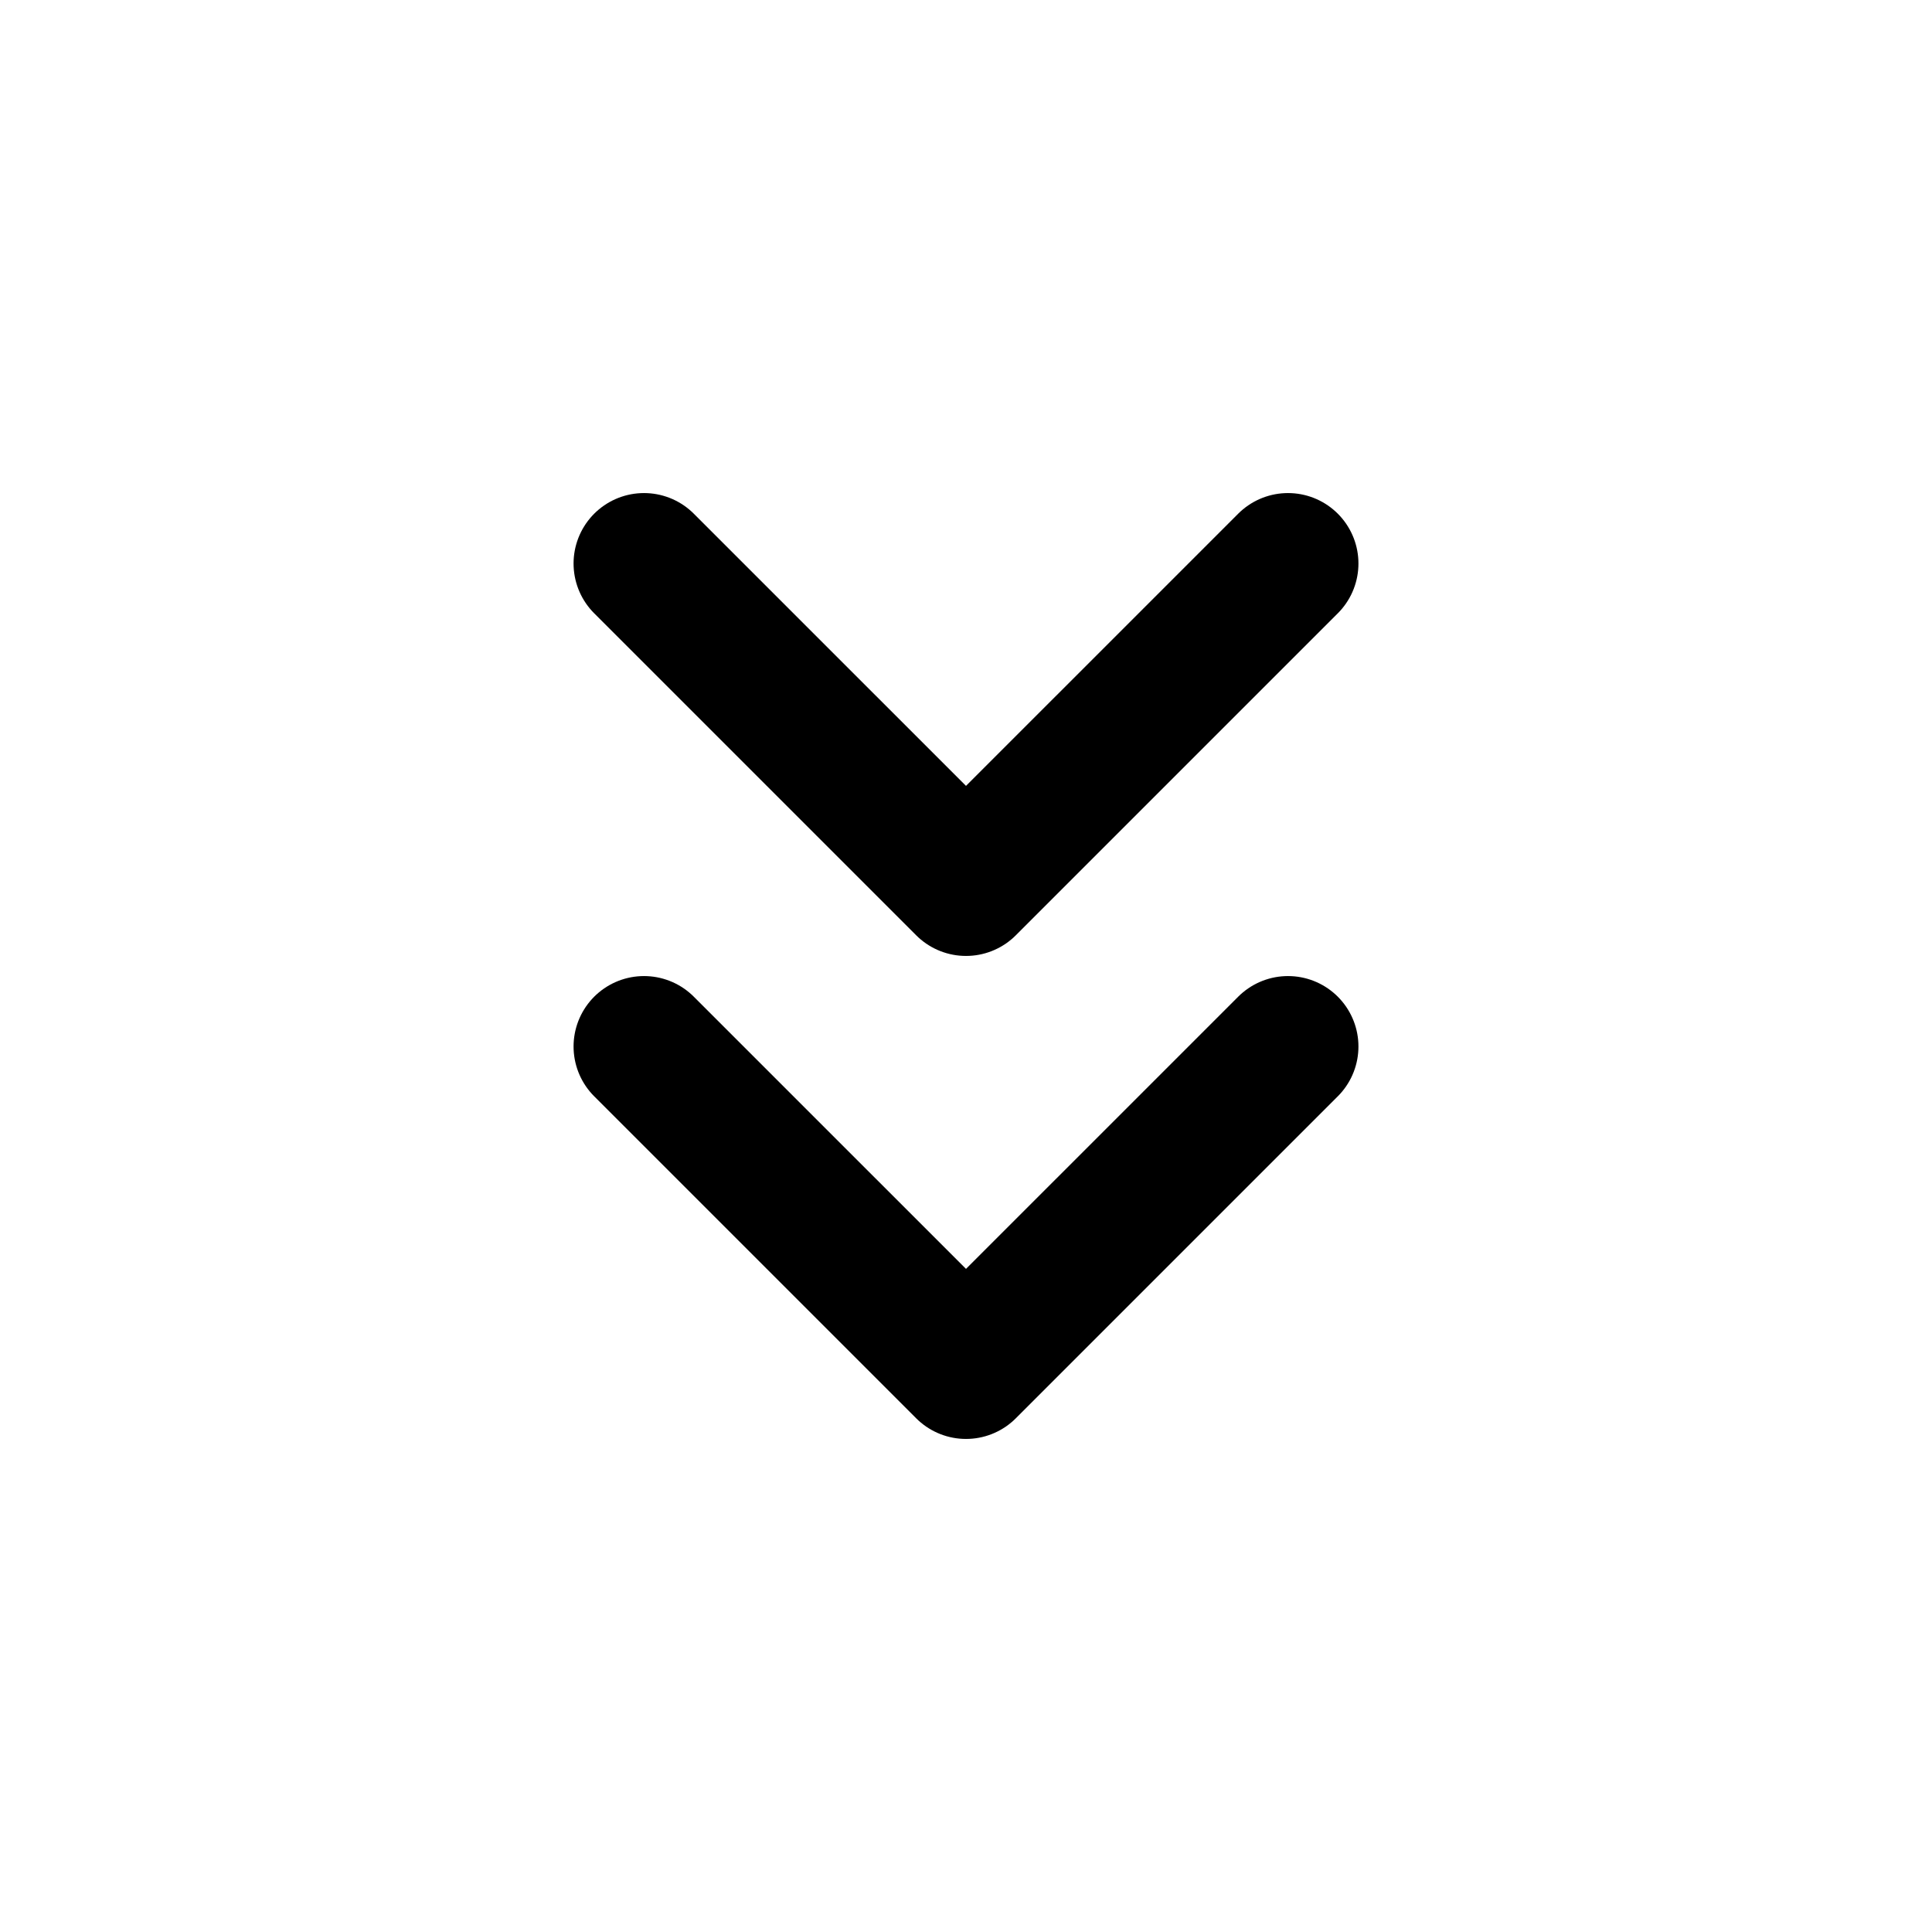
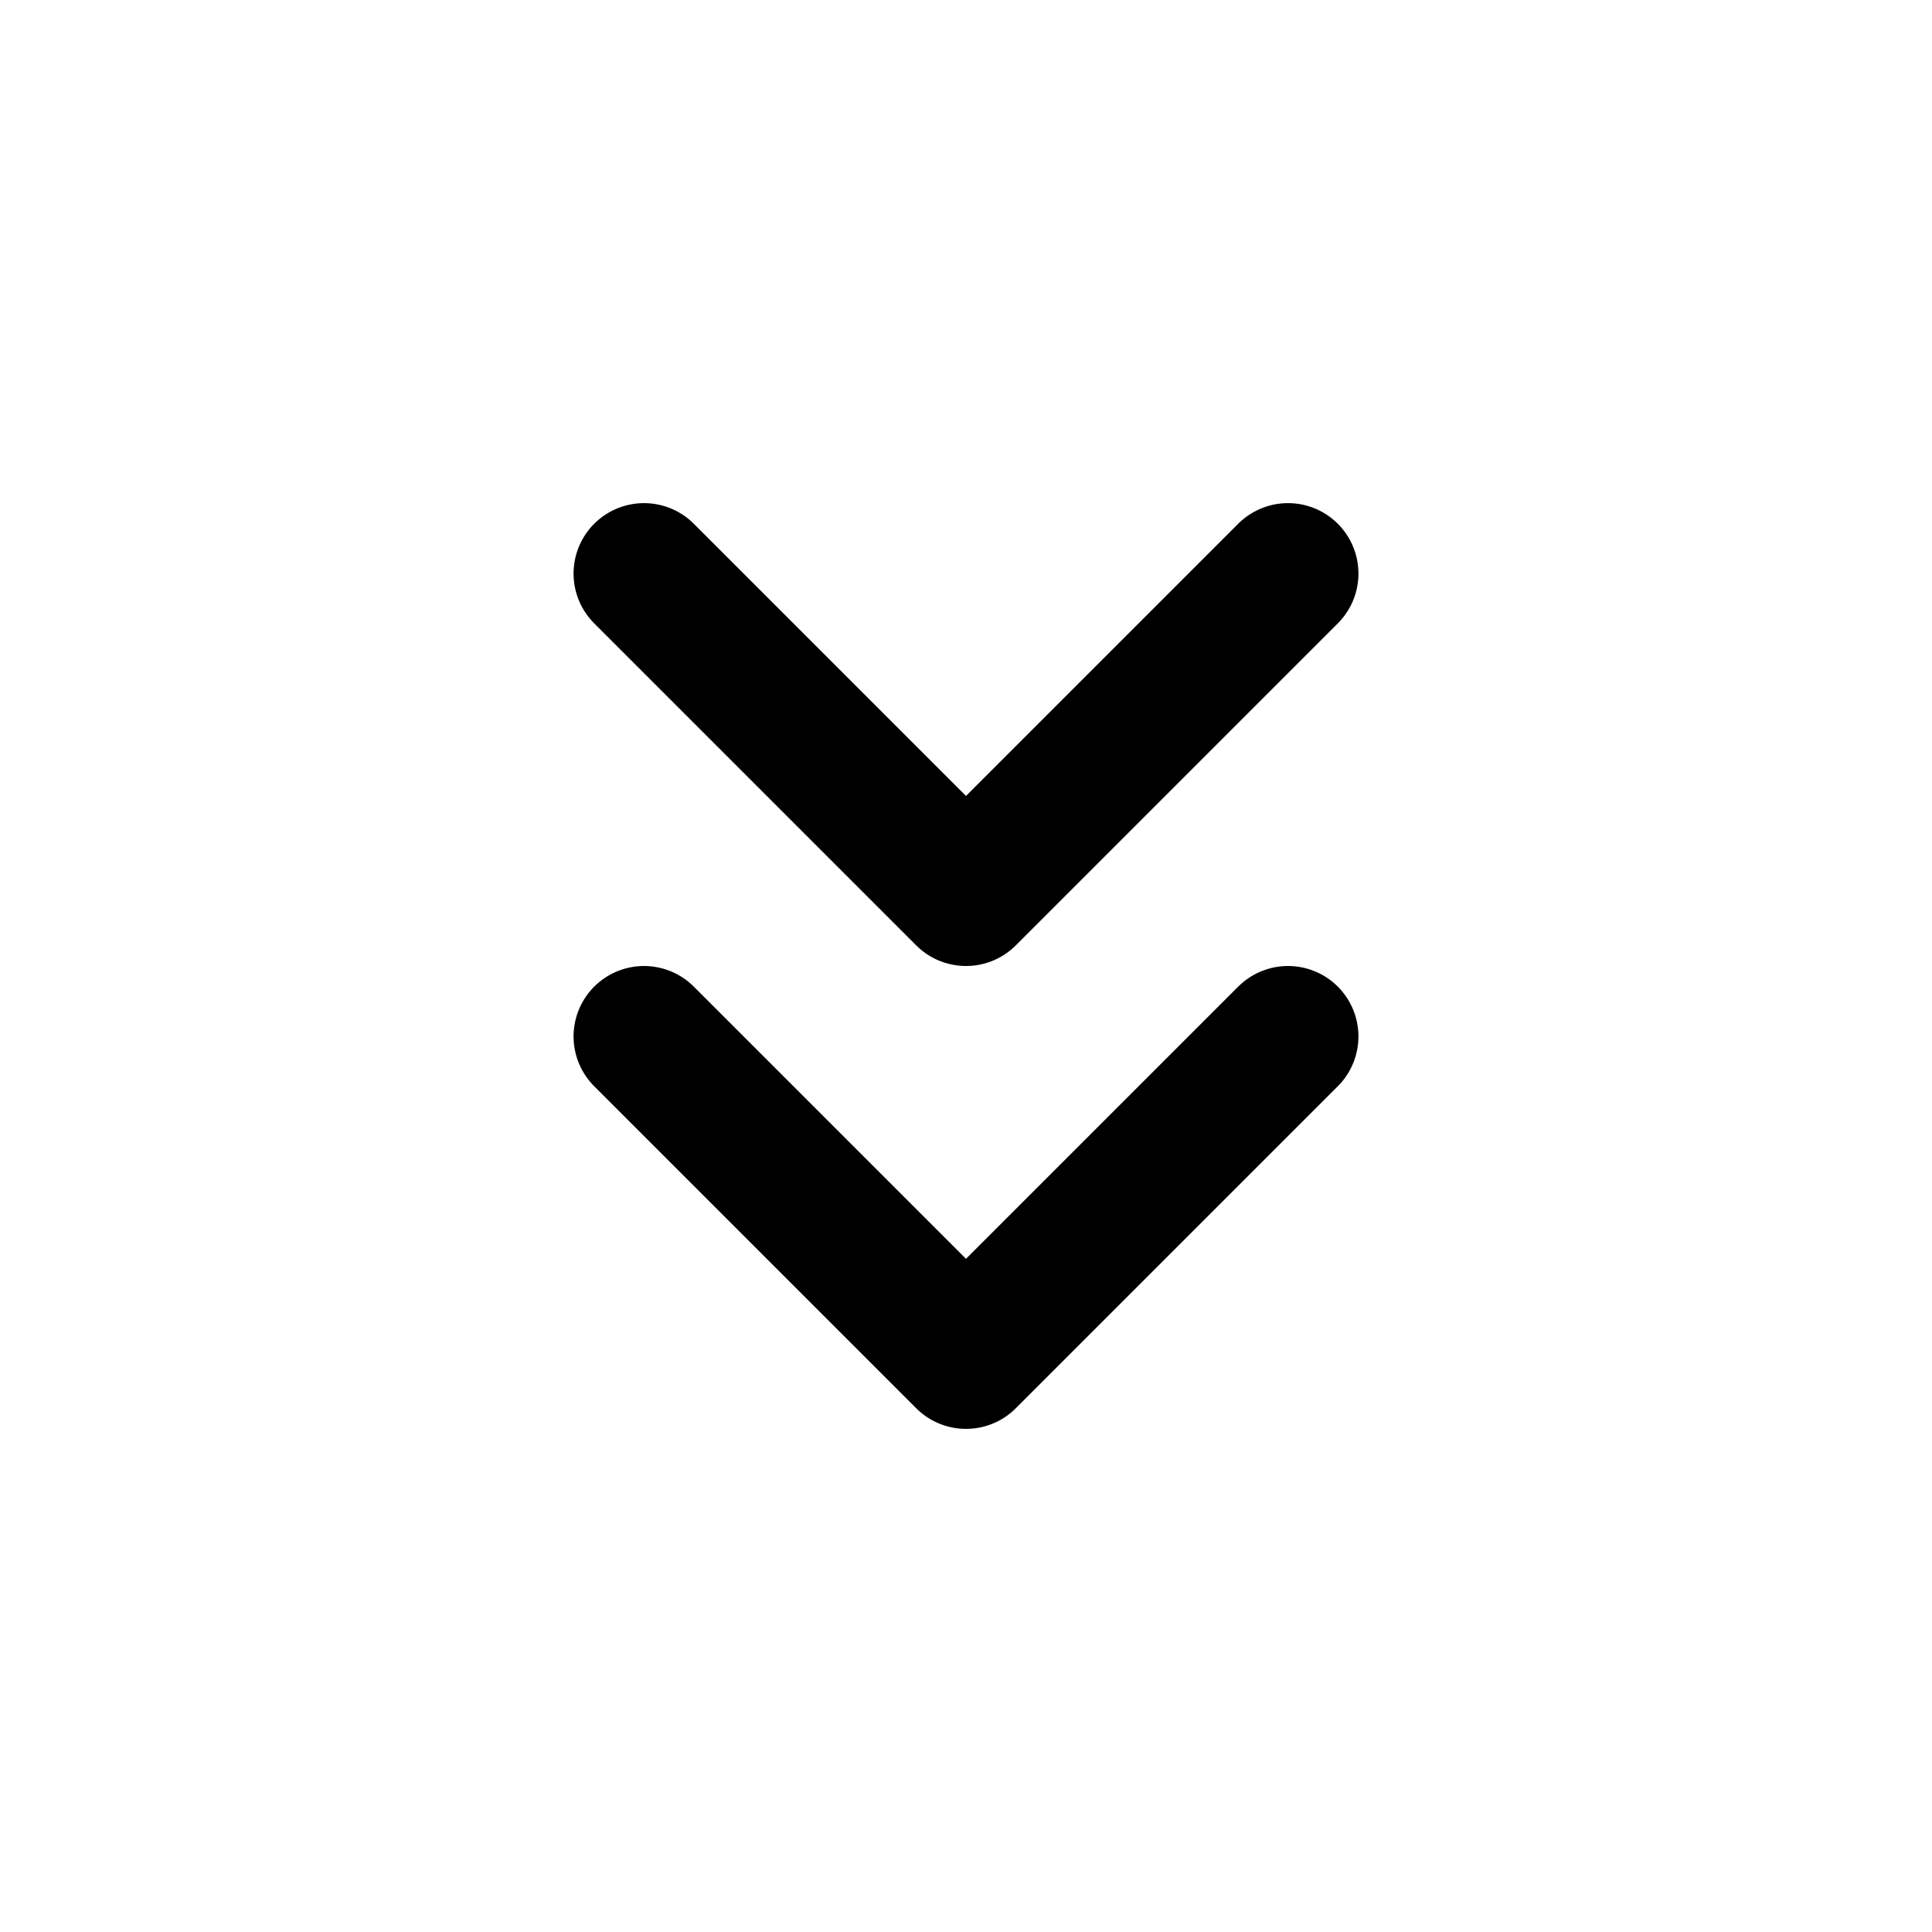
<svg xmlns="http://www.w3.org/2000/svg" viewBox="0 0 24 24" fill="none" stroke="currentColor" stroke-width="1.75" stroke-linecap="round" stroke-linejoin="round">
  <g data-part="body">
-     <path d="M16 13 L12 17 L8 13 M16 7 L12 11 L8 7" />
+     <path d="M16 12.875 L12 16.875 L8 12.875 M16 7.125 L12 11.125 L8 7.125" />
  </g>
</svg>
